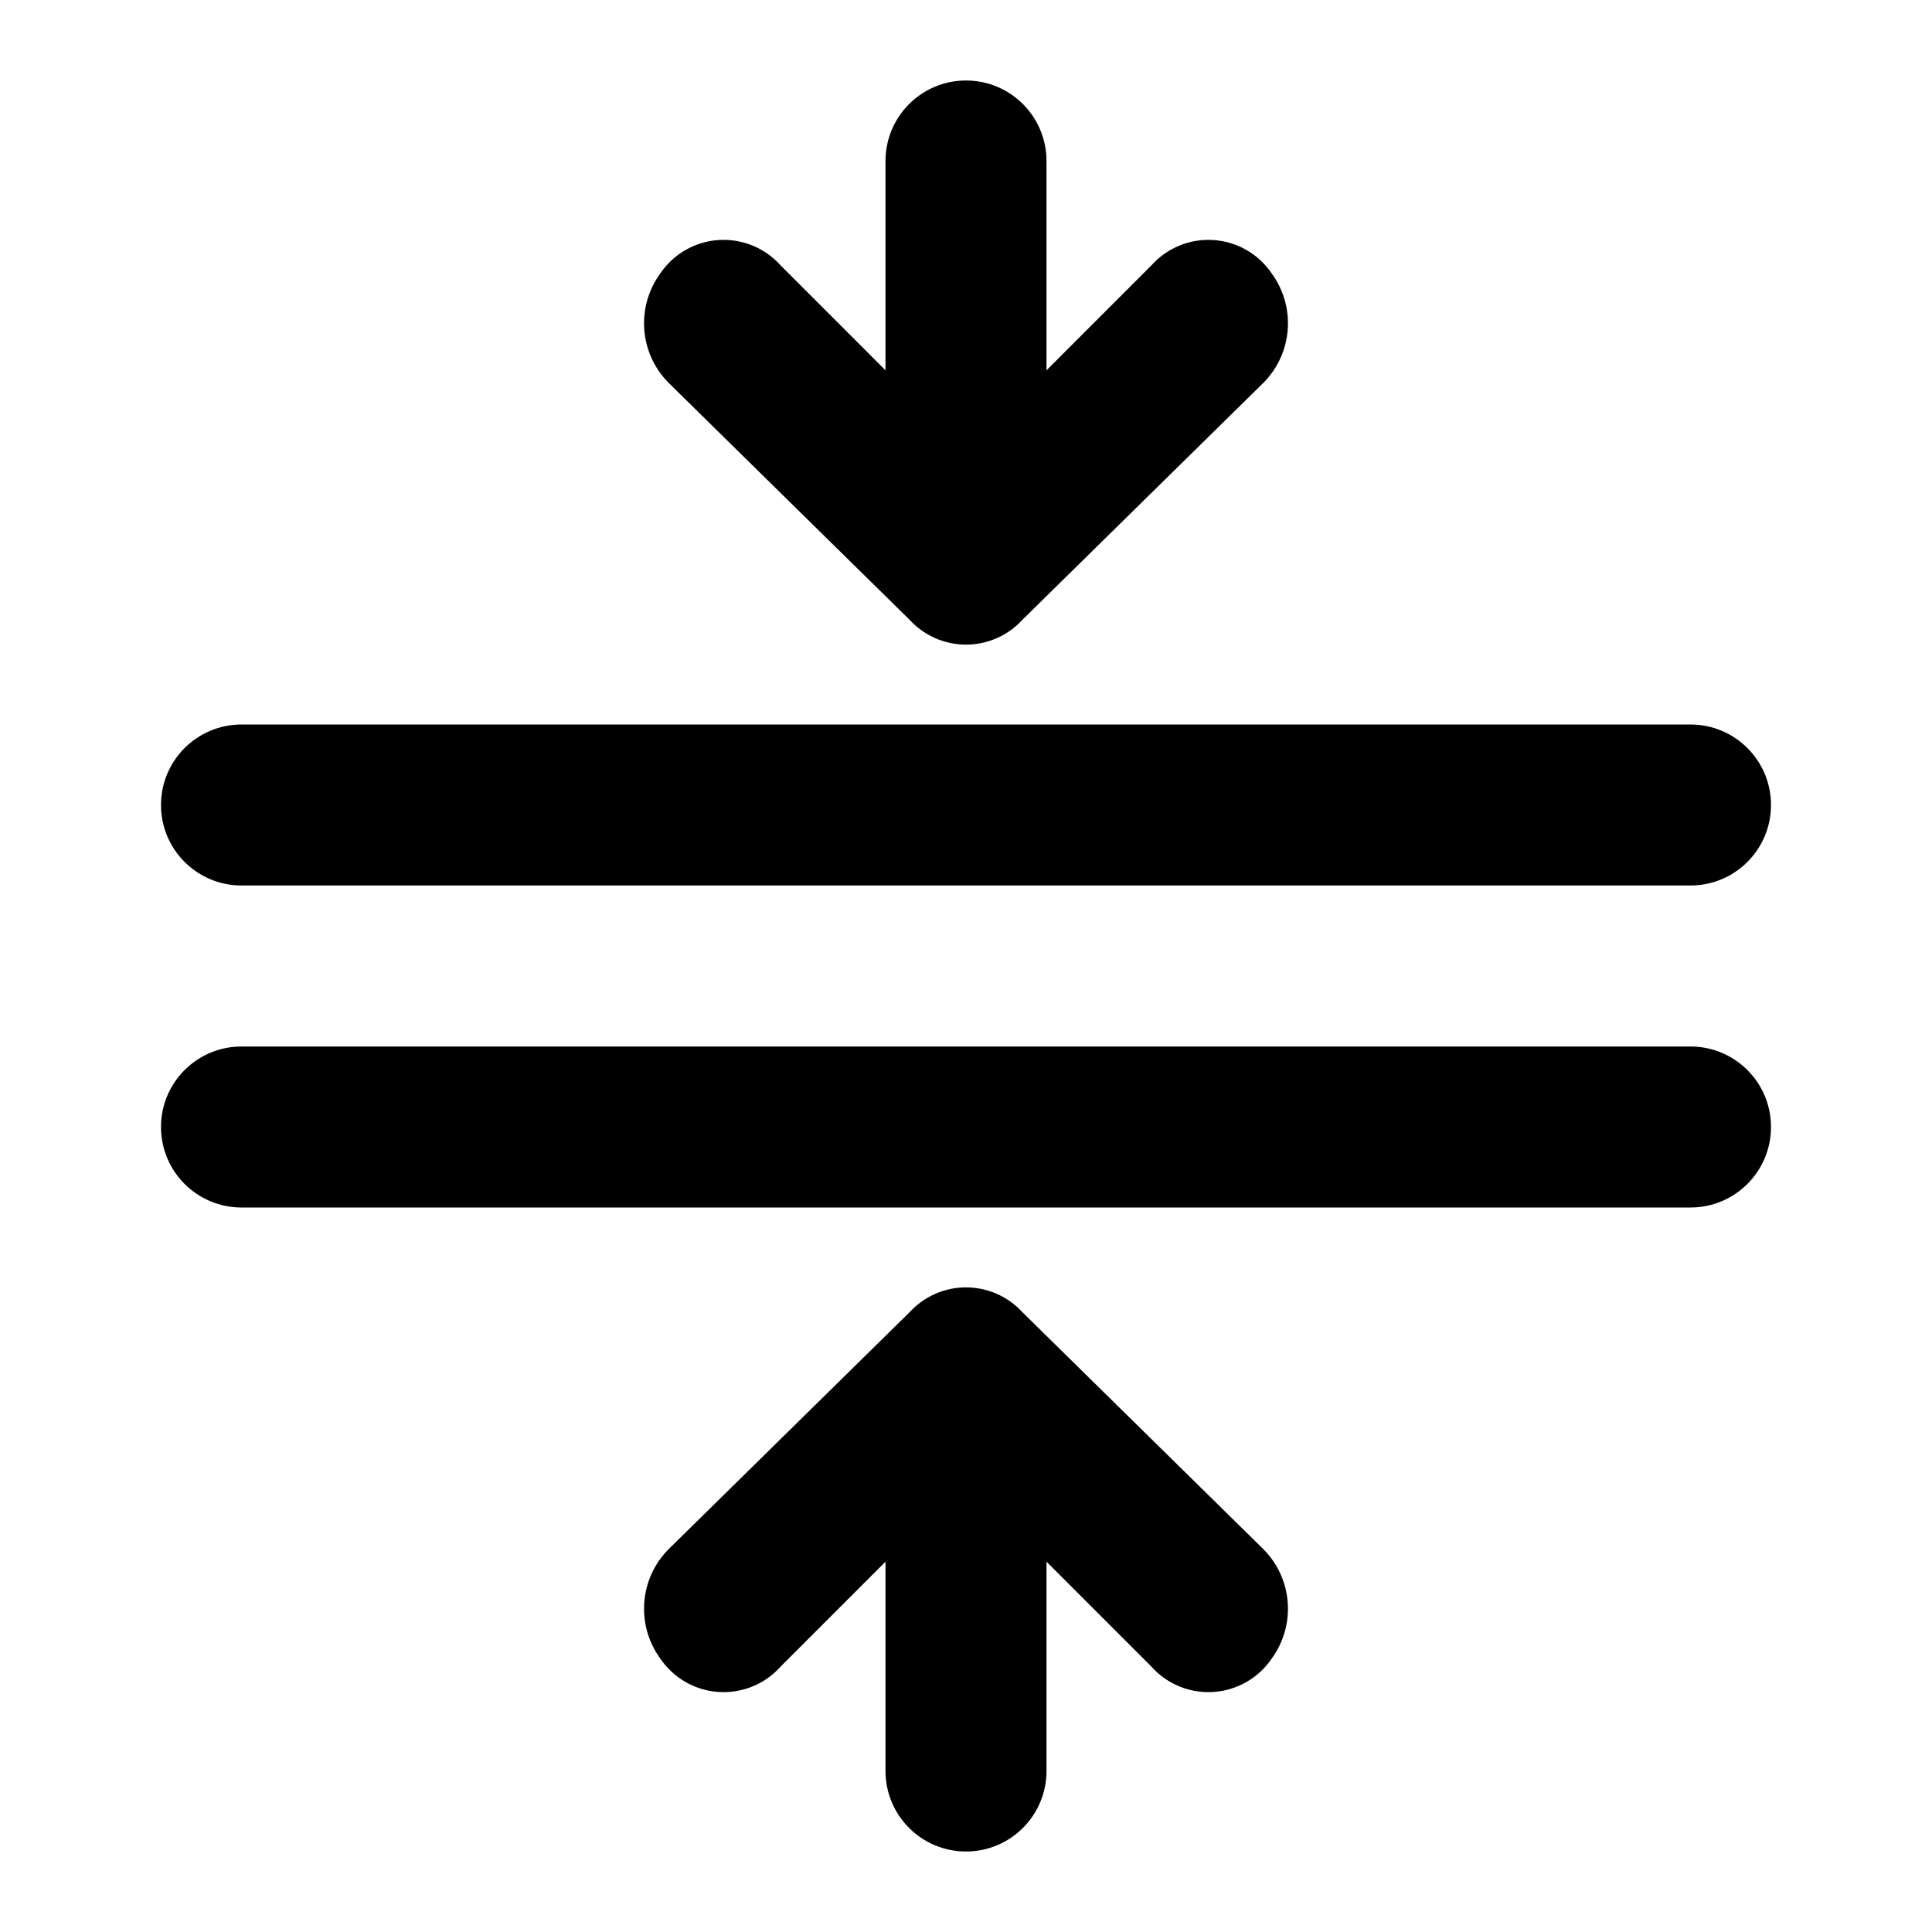
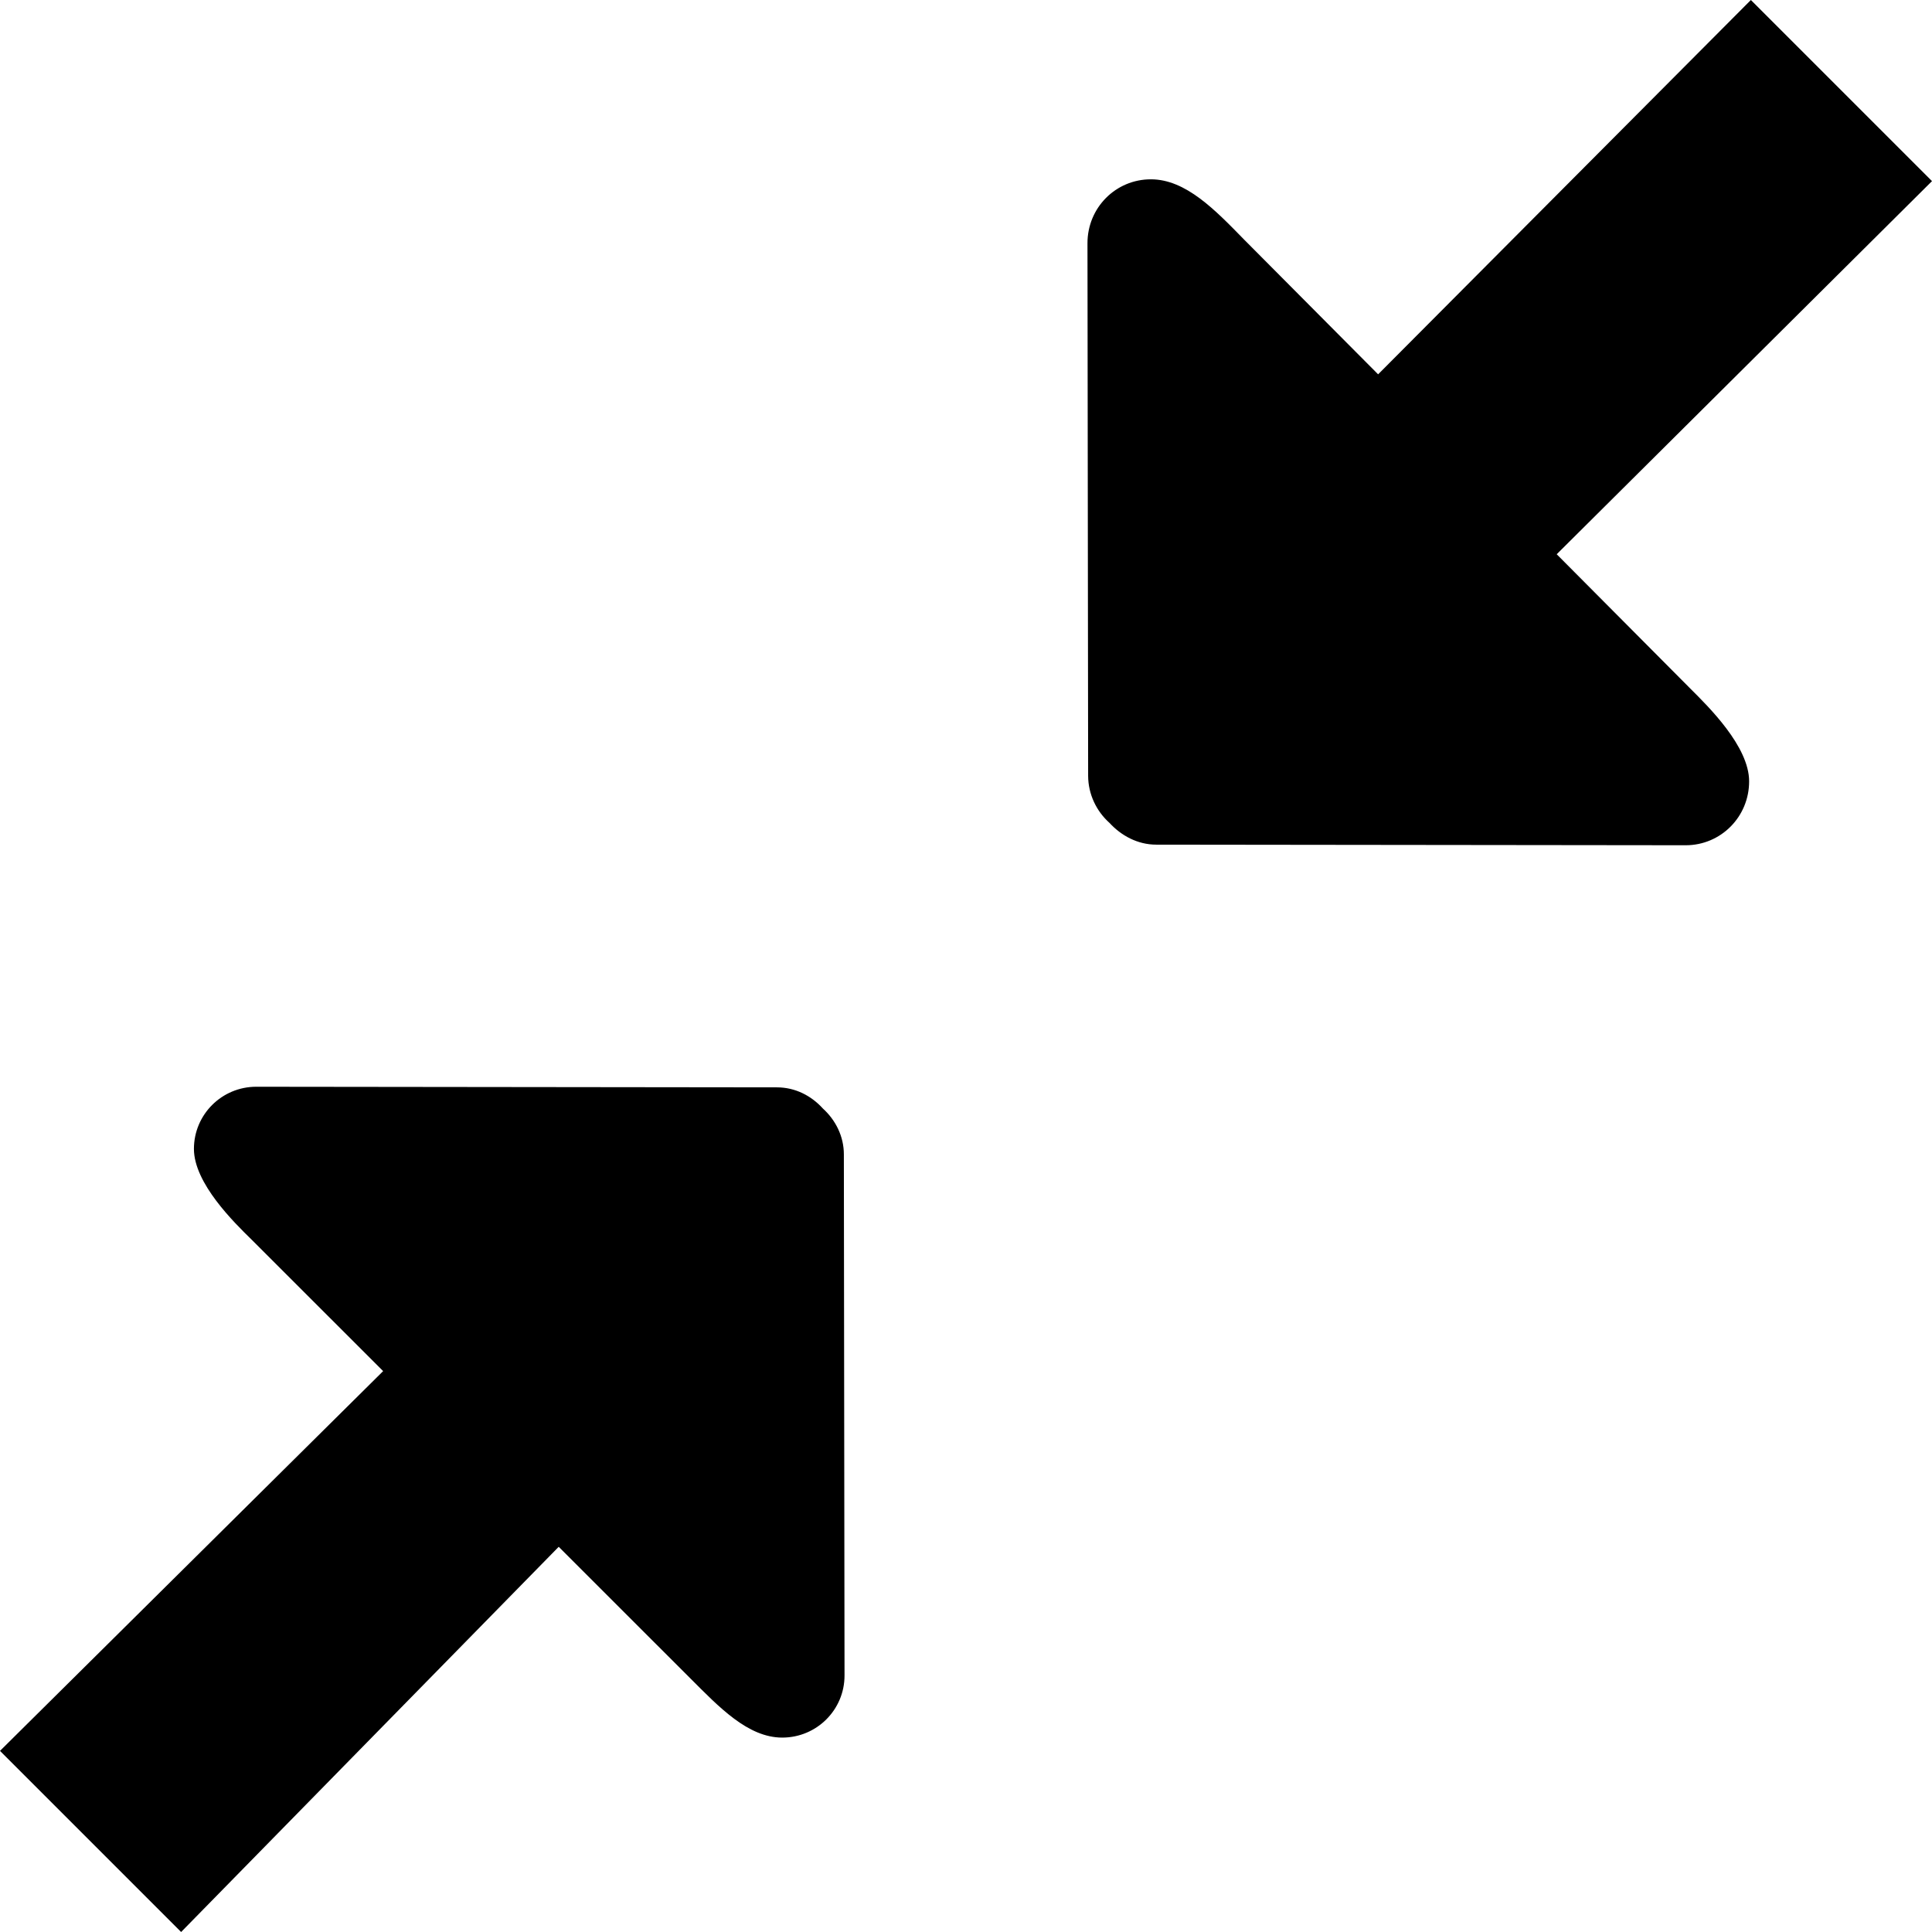
- <svg xmlns="http://www.w3.org/2000/svg" width="24px" height="24px" viewBox="0 0 48 48">
-   <path d="M22.6,15.4a1.9,1.9,0,0,0,2.8,0l6-5.9a2.1,2.1,0,0,0,.2-2.7,1.9,1.9,0,0,0-3-.2L26,9.2V4a2,2,0,0,0-4,0V9.2L19.4,6.6a1.9,1.9,0,0,0-3,.2,2.1,2.1,0,0,0,.2,2.7Z" />
-   <path d="M25.4,32.6a1.9,1.9,0,0,0-2.8,0l-6,5.9a2.1,2.1,0,0,0-.2,2.7,1.9,1.9,0,0,0,3,.2L22,38.8V44a2,2,0,0,0,4,0V38.8l2.6,2.6a1.9,1.9,0,0,0,3-.2,2.1,2.1,0,0,0-.2-2.7Z" />
-   <path d="M6,22H42a2,2,0,0,0,0-4H6a2,2,0,0,0,0,4Z" />
-   <path d="M42,26H6a2,2,0,0,0,0,4H42a2,2,0,0,0,0-4Z" />
+ <svg xmlns="http://www.w3.org/2000/svg" width="24px" height="24px" viewBox="0 0 32 32" version="1.1">
+   <defs>
+ 
+     </defs>
+   <g id="Page-1" stroke="none" stroke-width="1" fill="none" fill-rule="evenodd">
+     <g id="Icon-Set-Filled" transform="translate(-362, -1193)" fill="#000000">
+       <path d="M387.784,1202.18 L394,1196 L391,1193 L384.826,1199.2 L382.608,1196.97 C382.129,1196.48 381.642,1195.97 381.062,1195.97 C380.48,1195.97 380.011,1196.44 380.012,1197.03 L380.023,1205.85 C380.024,1206.16 380.164,1206.44 380.377,1206.63 C380.57,1206.84 380.842,1206.99 381.151,1206.99 L389.921,1207 C390.501,1207 390.972,1206.53 390.971,1205.94 C390.97,1205.36 390.292,1204.7 390.002,1204.41 L387.784,1202.18 L387.784,1202.18 Z M375.629,1211.36 C375.439,1211.15 375.173,1211.01 374.868,1211.01 L366.244,1211 C365.674,1211 365.212,1211.46 365.212,1212.03 C365.213,1212.6 365.879,1213.25 366.165,1213.53 L368.346,1215.71 L362,1222 L365,1225 L371.254,1218.62 L373.435,1220.8 C373.906,1221.27 374.386,1221.78 374.956,1221.78 C375.527,1221.78 375.989,1221.32 375.988,1220.75 L375.977,1212.12 C375.977,1211.82 375.839,1211.55 375.629,1211.36 L375.629,1211.36 Z" id="collapse">
+ 
+             </path>
+     </g>
+   </g>
</svg>
